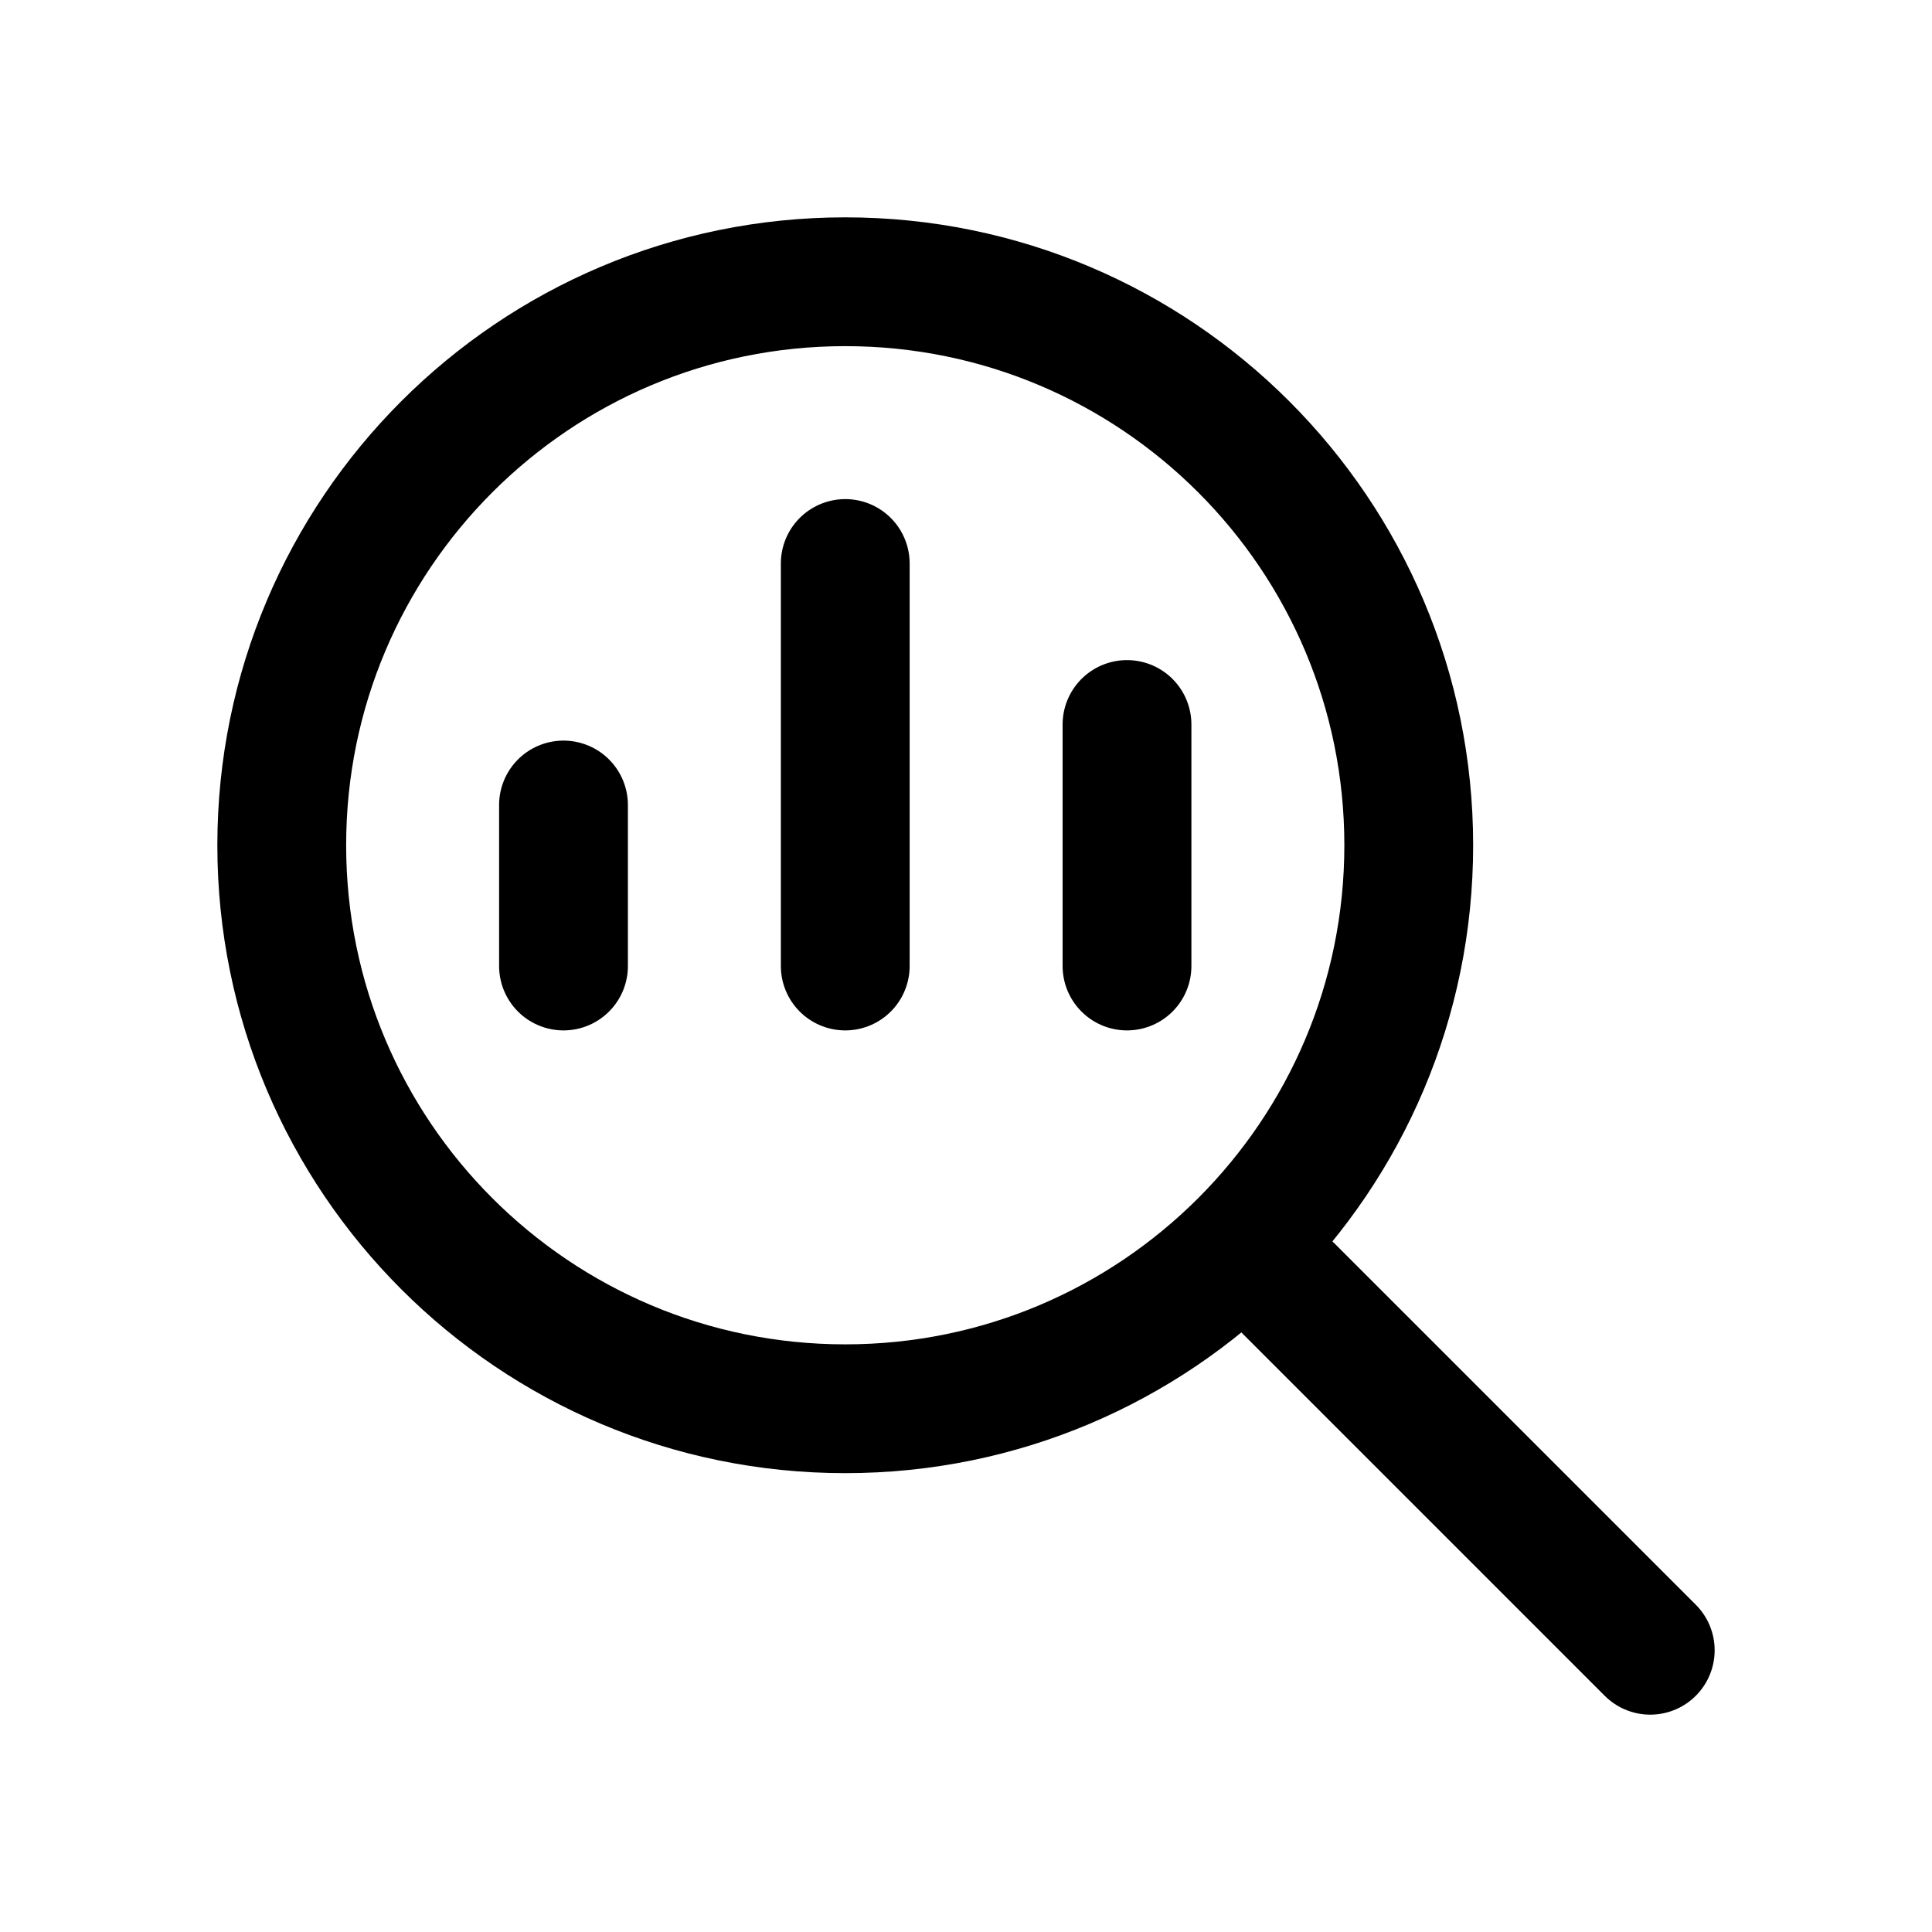
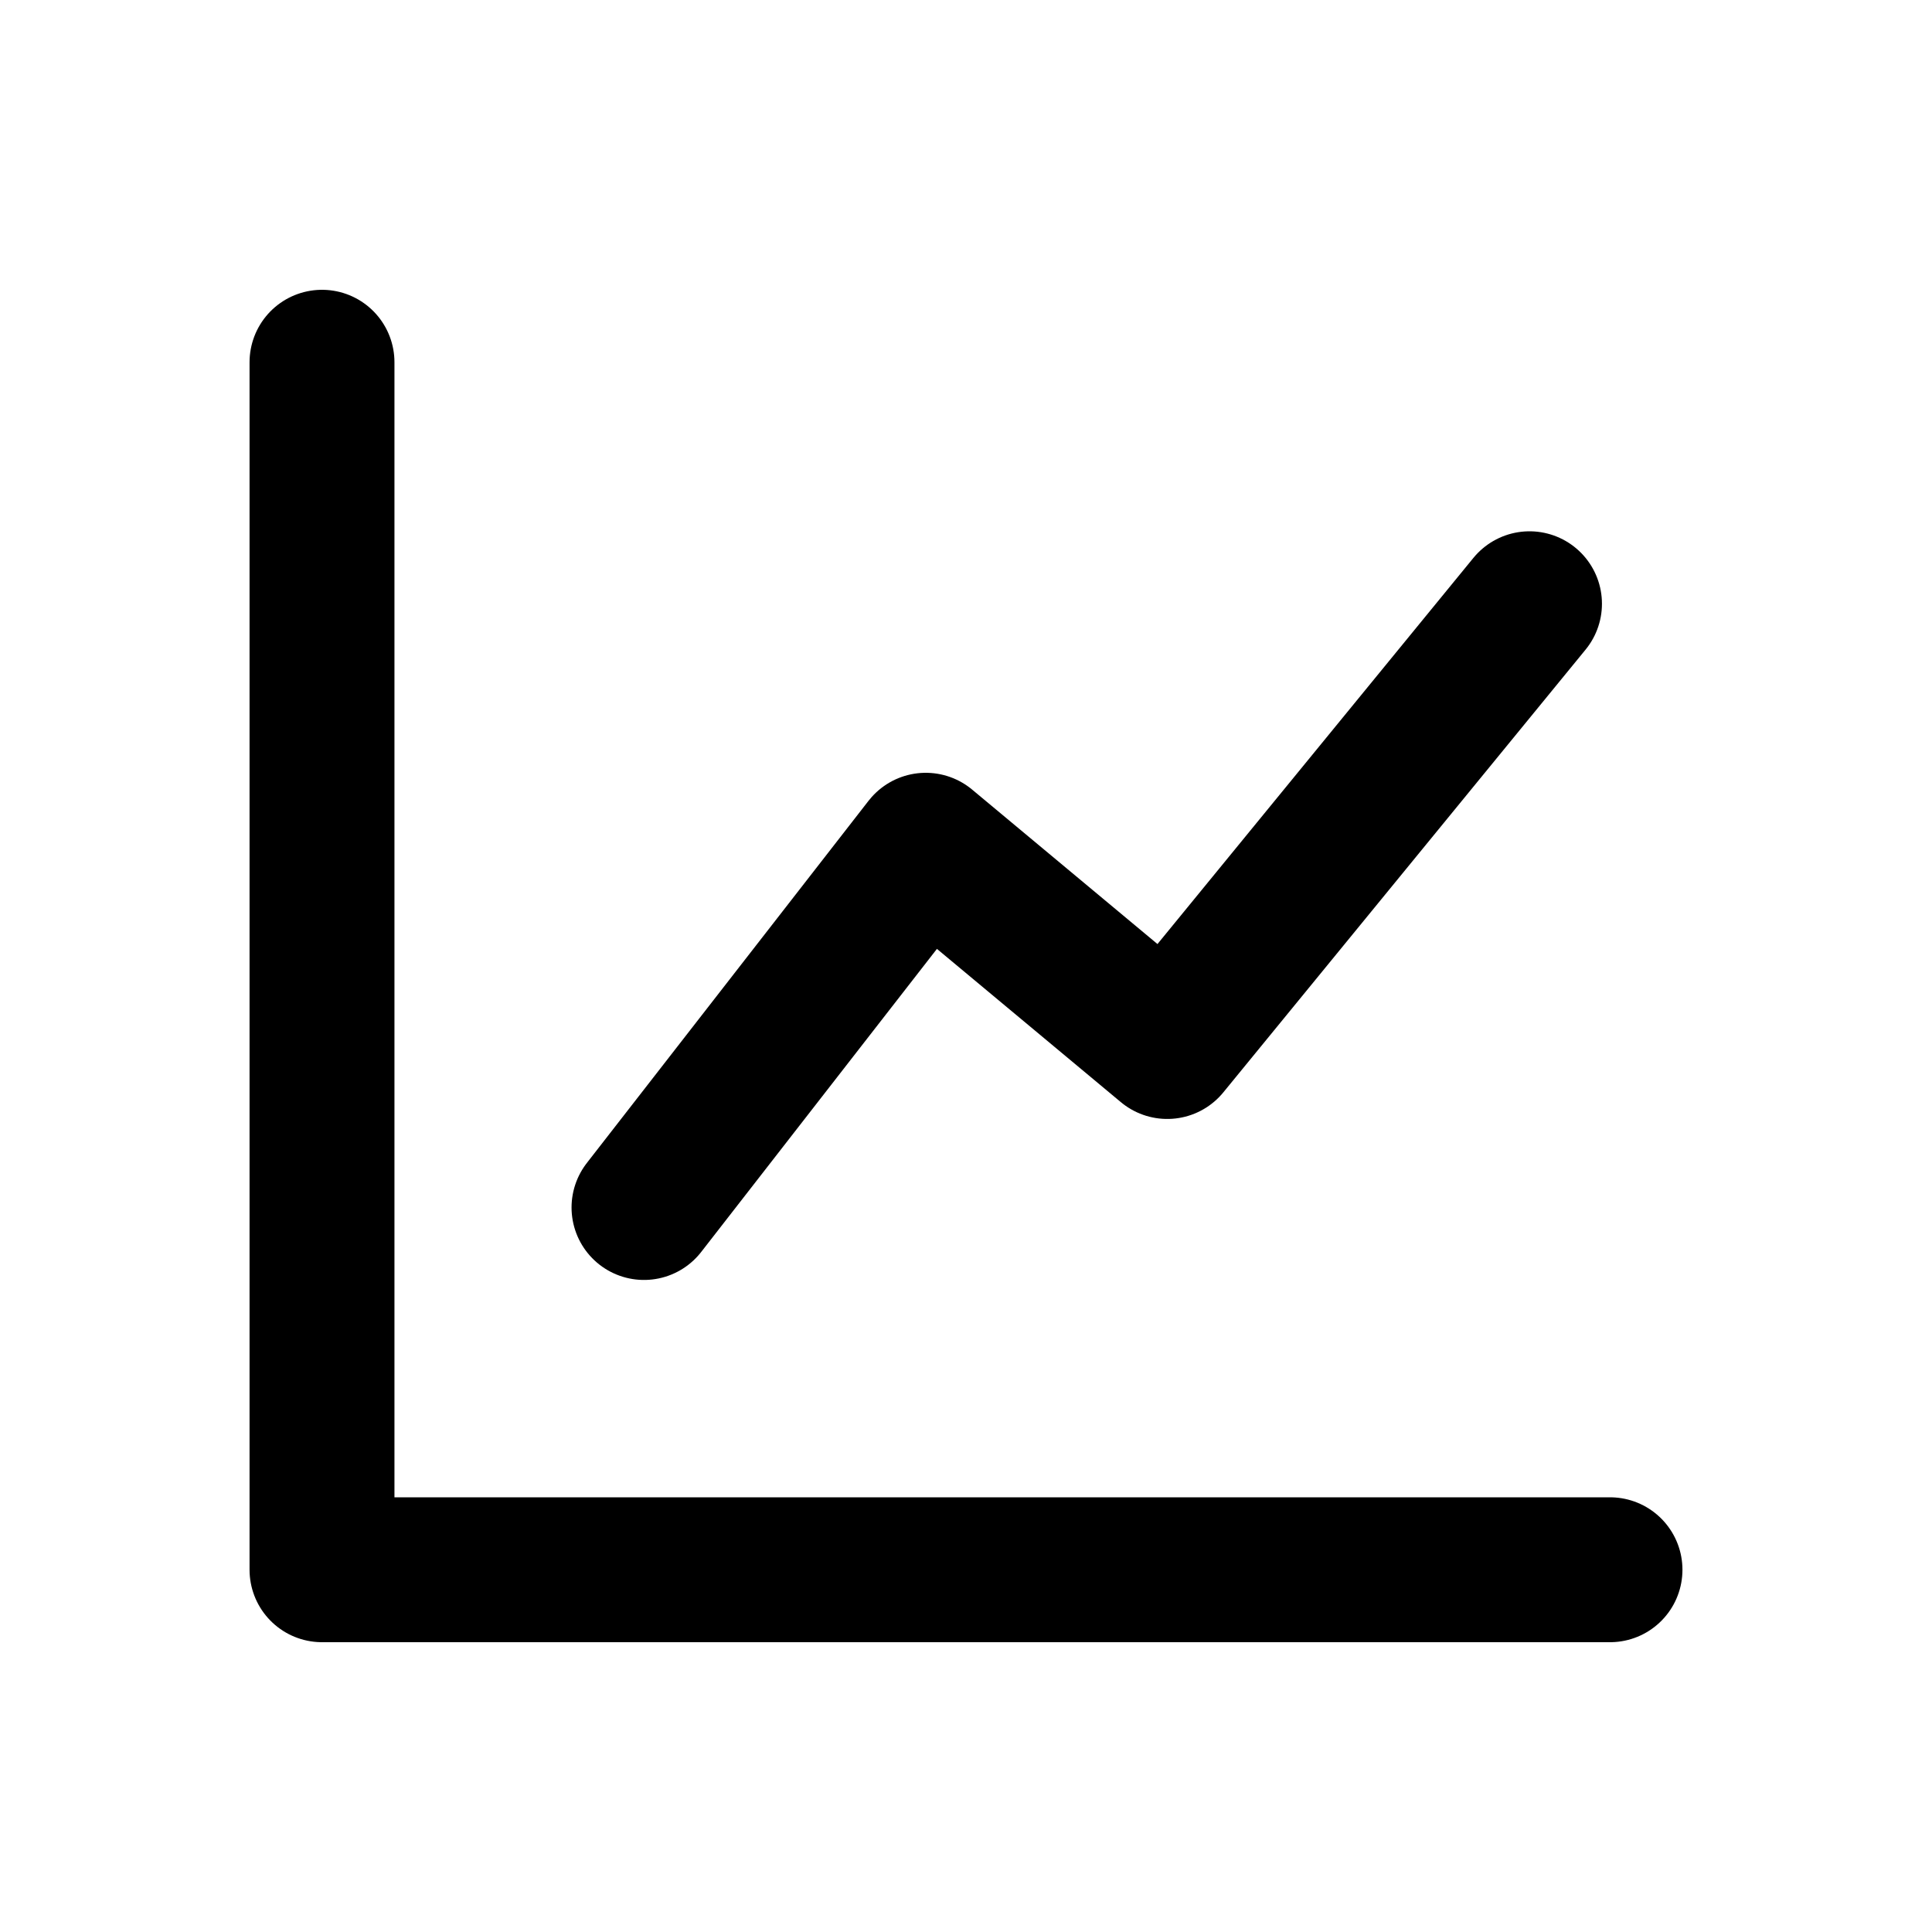
- <svg xmlns="http://www.w3.org/2000/svg" viewBox="0 0 24 24" fill="none" stroke="currentColor" stroke-width="1.6" stroke-linecap="round" stroke-linejoin="round" aria-hidden="true">
-   <circle cx="10.5" cy="10.5" r="7" />
-   <path d="m16 16 4.5 4.5M7 12V10m3.5 2V7m3.5 5V9" />
+ <svg xmlns="http://www.w3.org/2000/svg" viewBox="0 0 24 24" fill="none" stroke="currentColor" stroke-width="1.8" stroke-linecap="round" stroke-linejoin="round" aria-hidden="true">
+   <path d="M4 4.5V19.5H20" />
+   <path d="m8 15 3.5-4.5 3 2.5L19 7.5" />
</svg>
